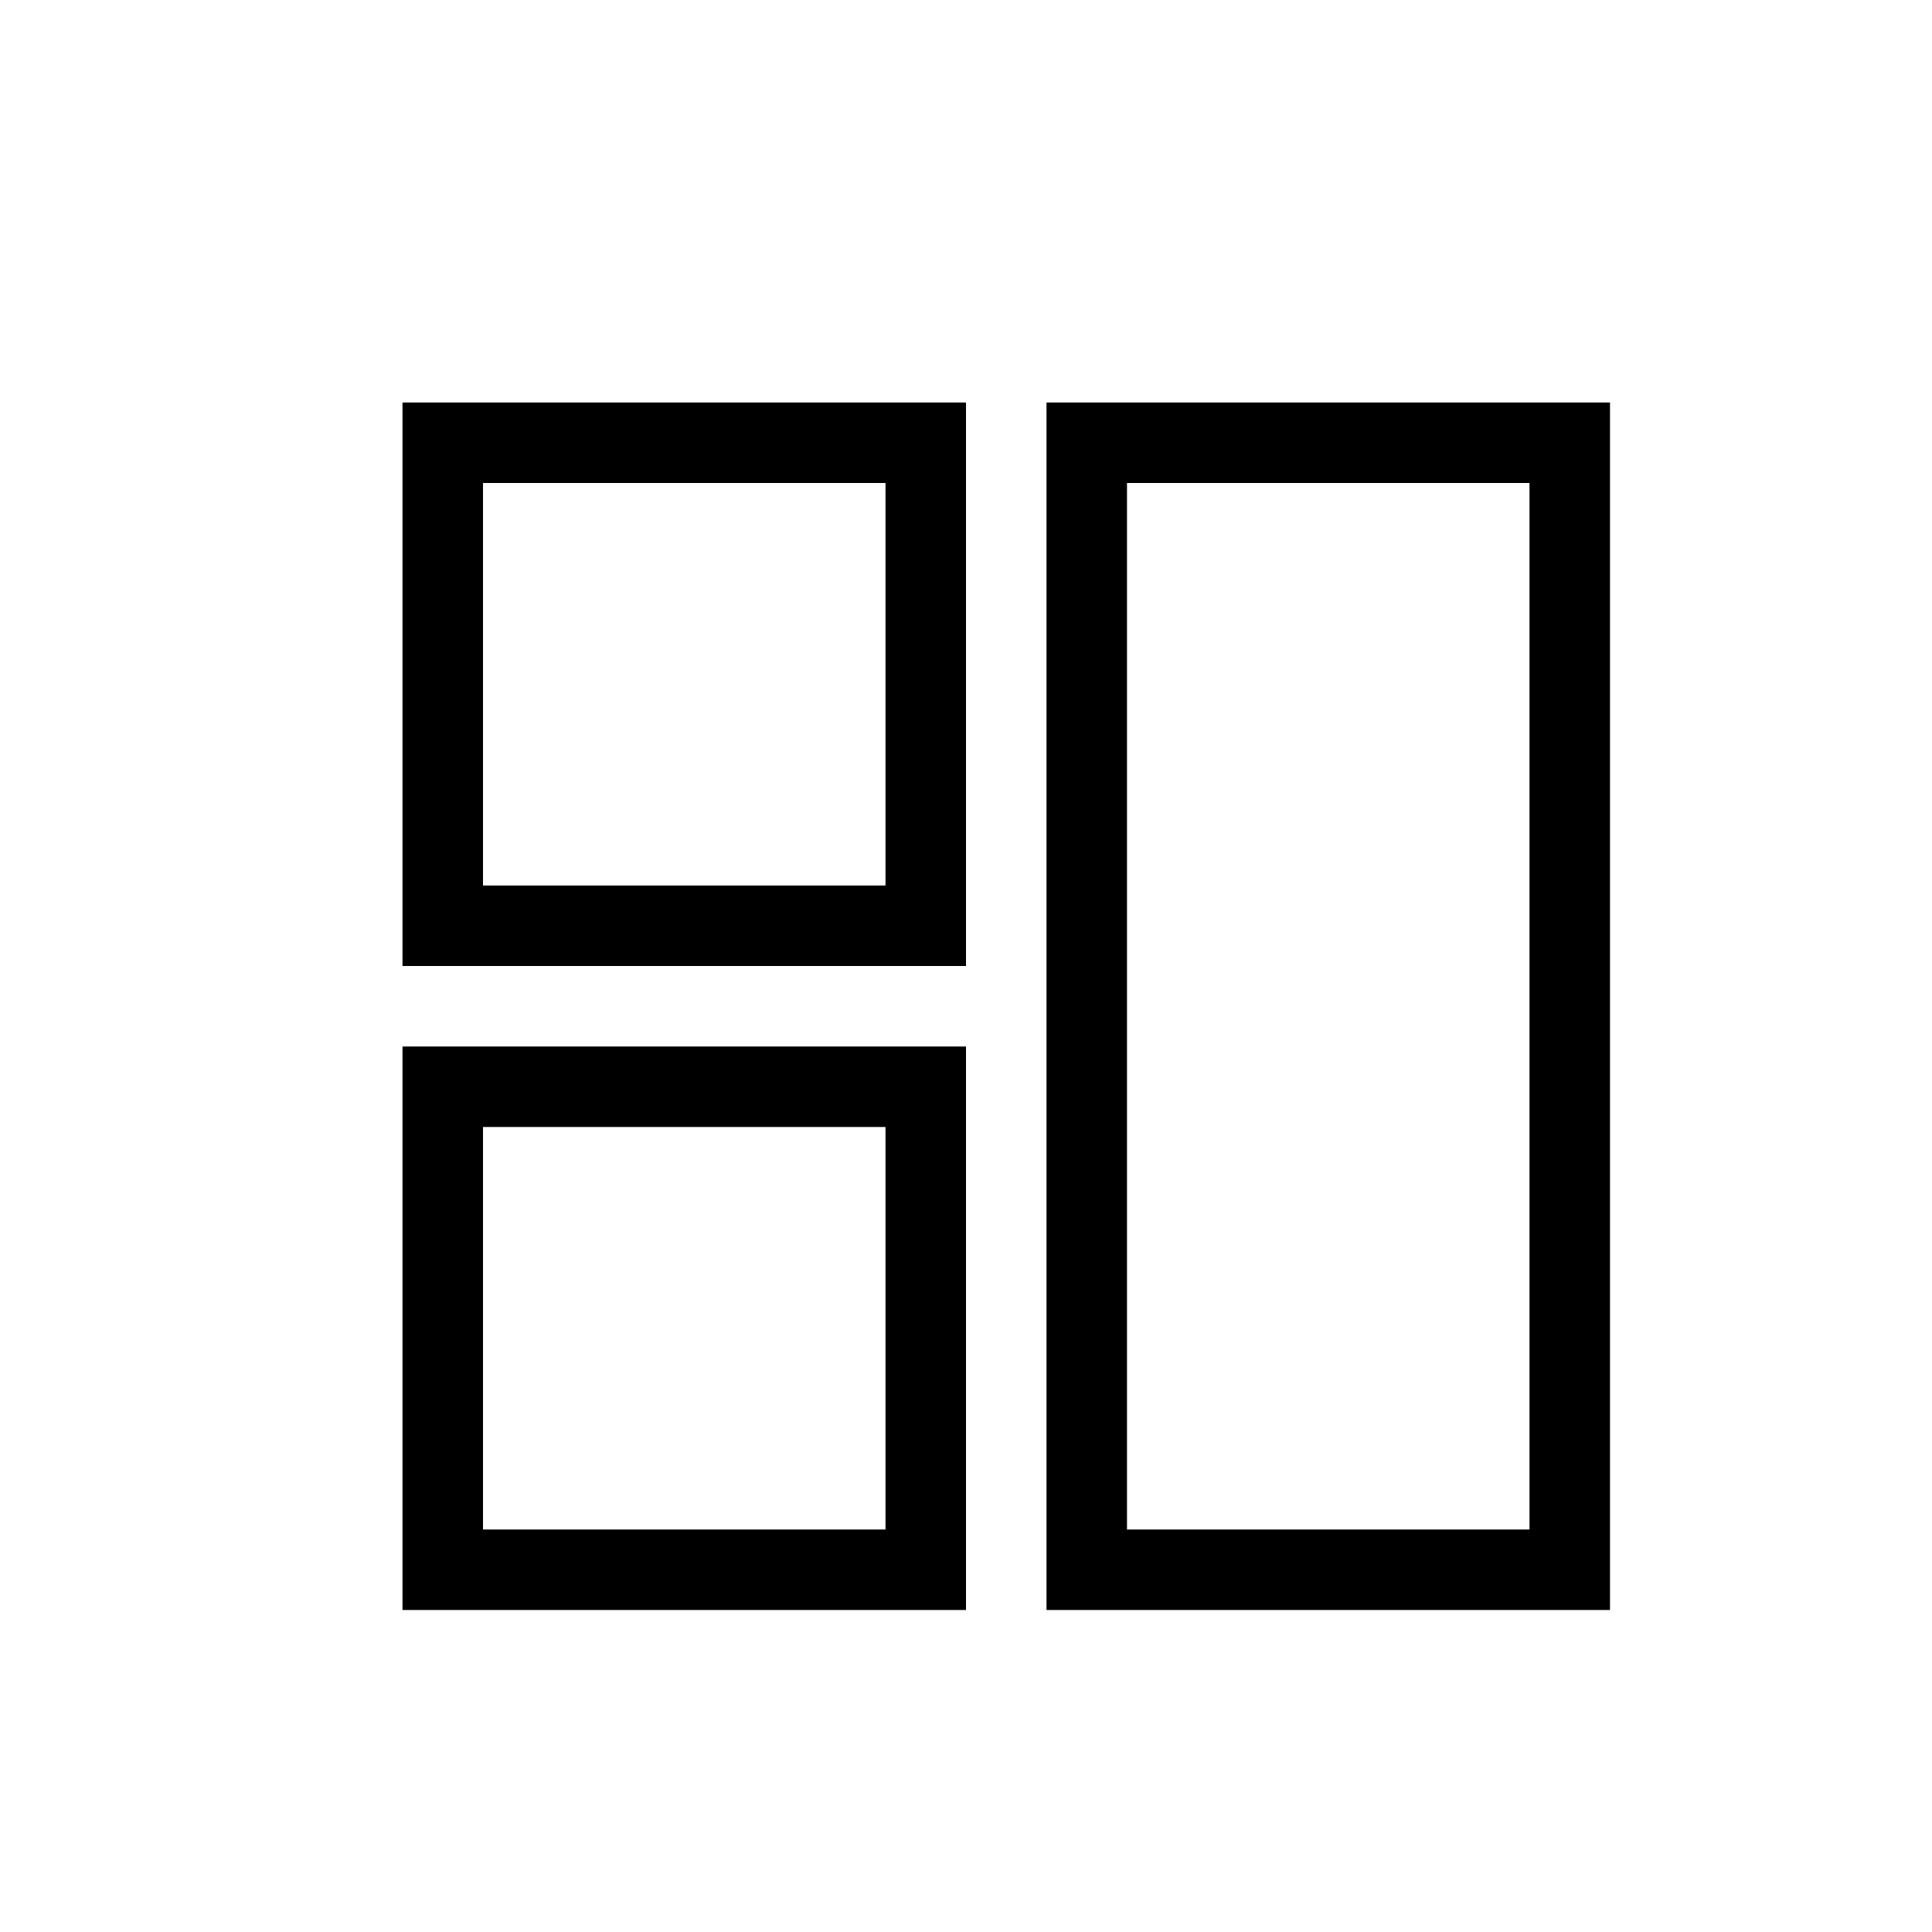
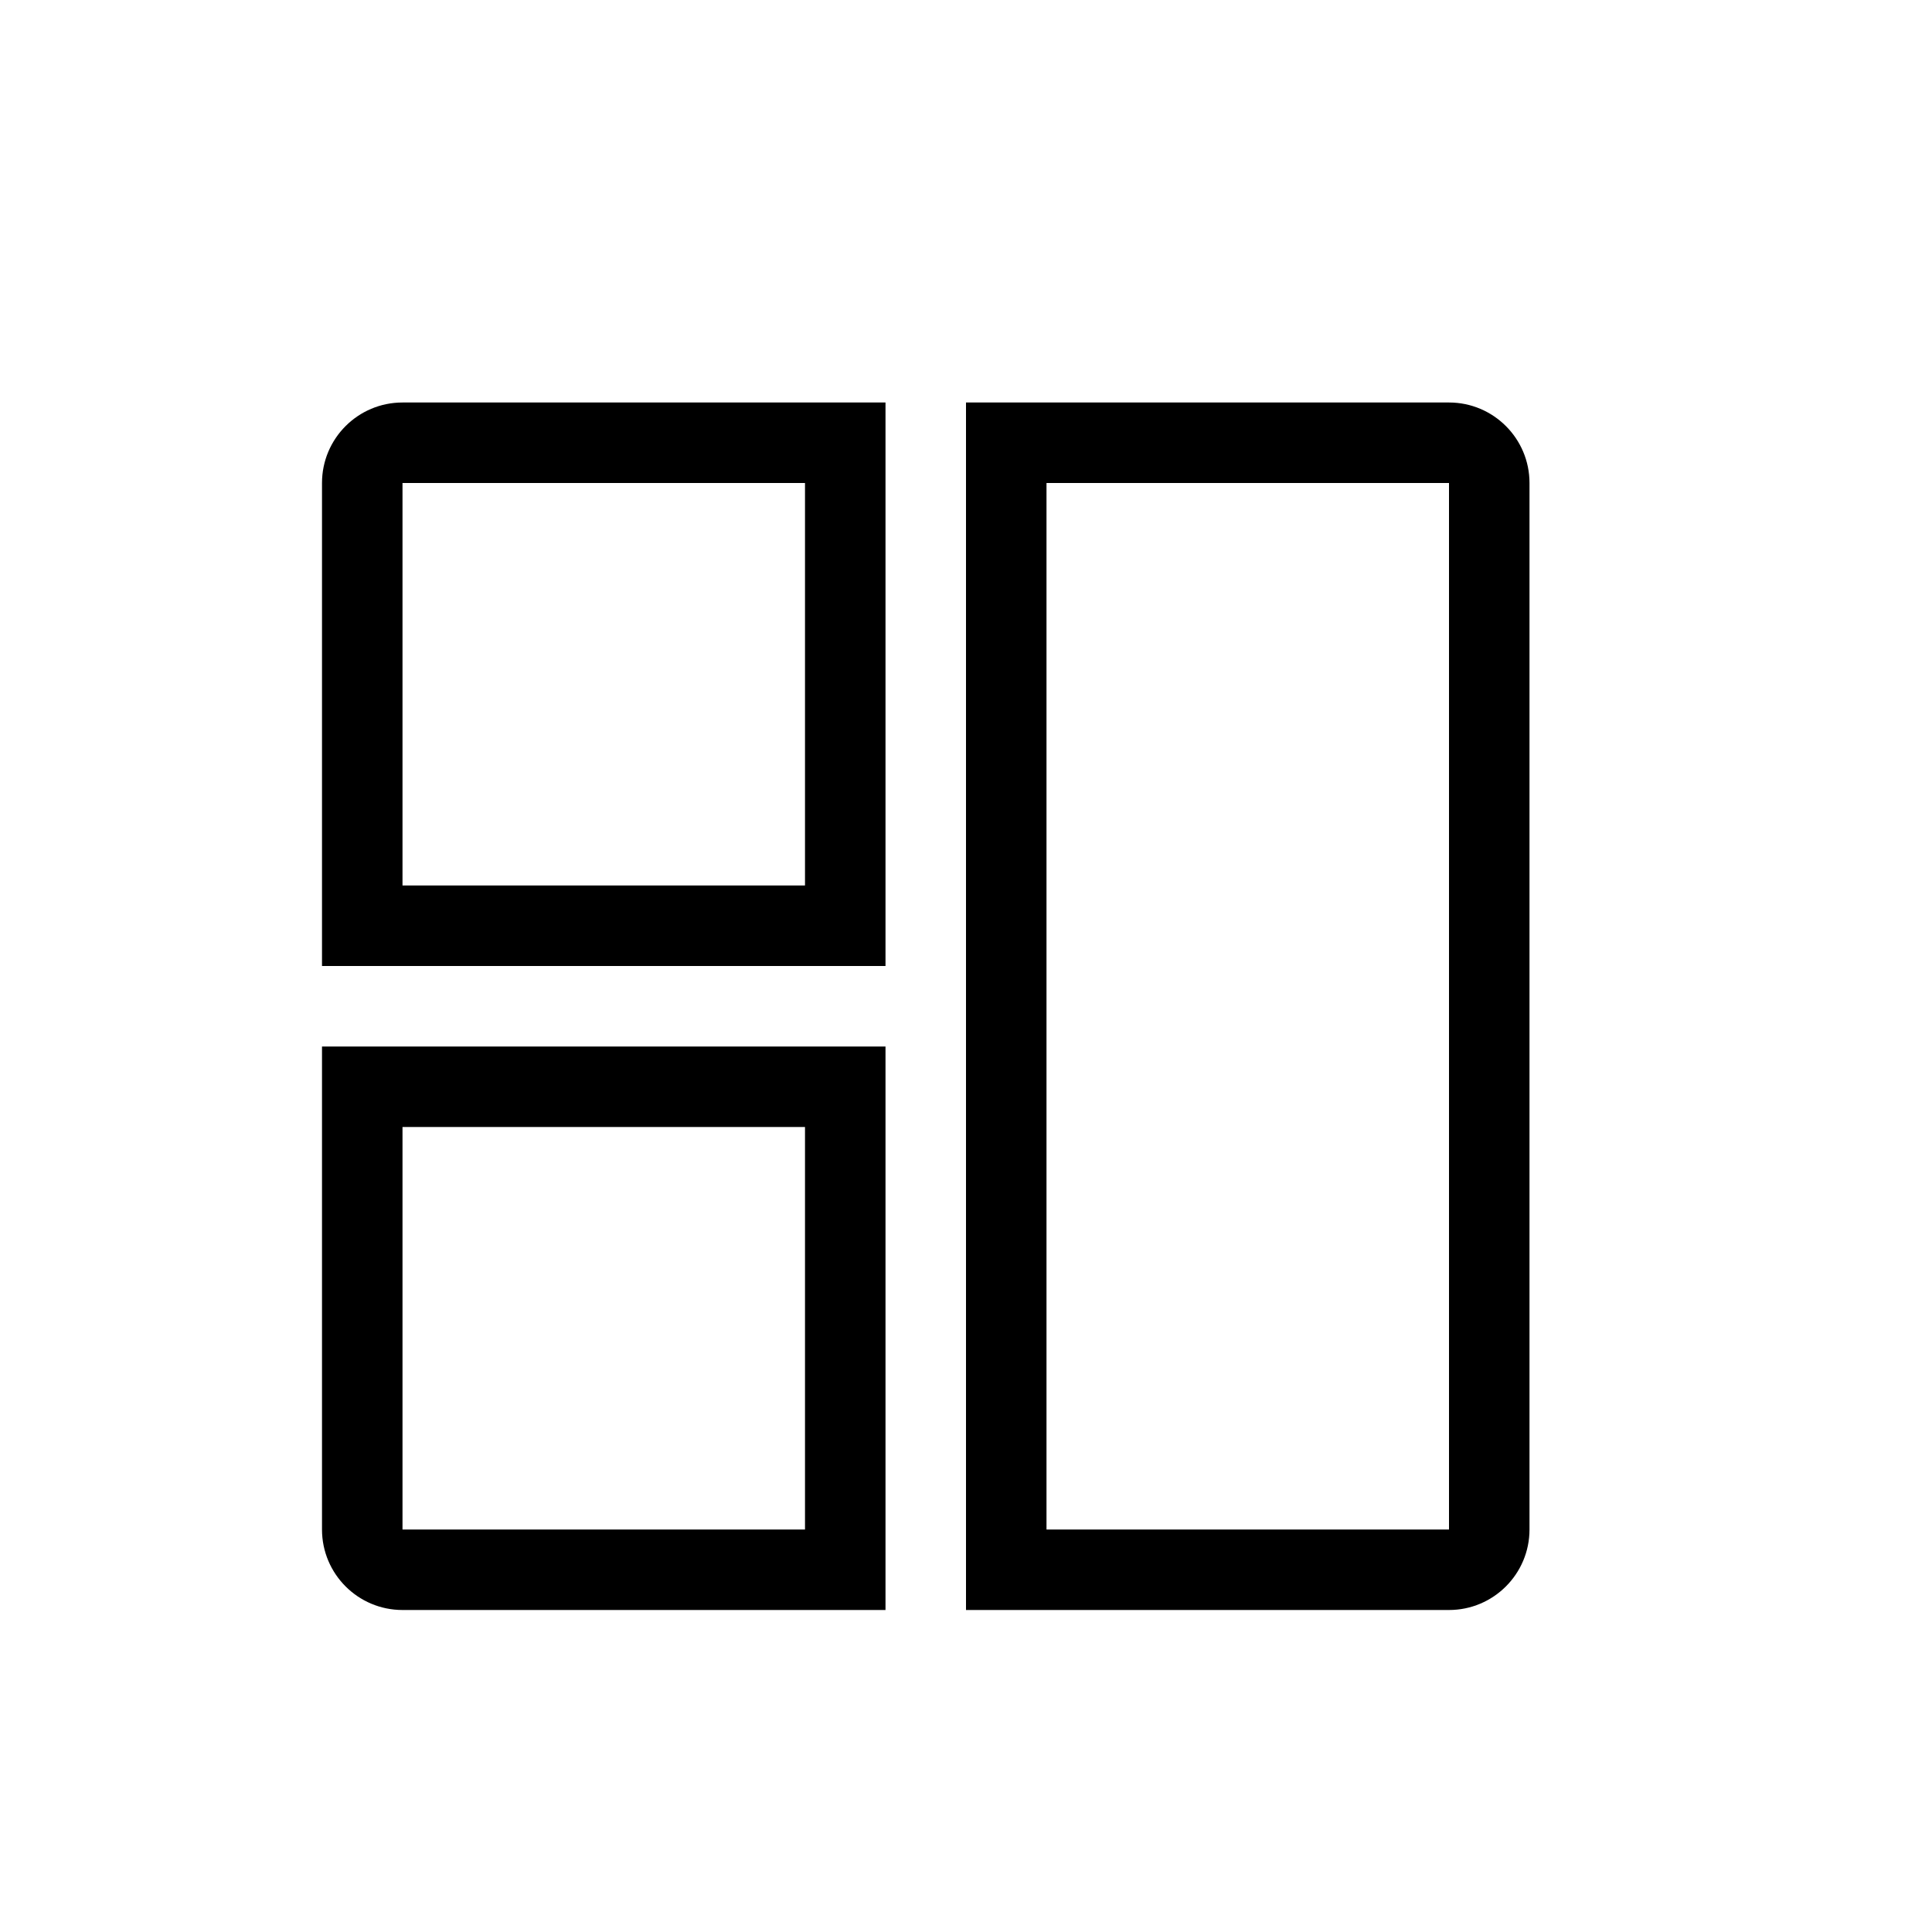
<svg xmlns="http://www.w3.org/2000/svg" width="24" height="24" viewBox="0 0 24 24">
-   <path d="M14 19L19 19 19 6 14 6 14 19zM20 5L20 20 13 20 13 5 20 5zM6 11L11 11 11 6 6 6 6 11zM12 5L12 12 5 12 5 5 12 5zM6 19L11 19 11 14 6 14 6 19zM12 13L12 20 5 20 5 13 12 13z" />
+   <path d="M13,19 L18,19 L18,6 L13,6 L13,19 Z M19,6 L19,19 C19,19.552 18.552,20 18,20 L12,20 L12,5 L18,5 C18.552,5 19,5.448 19,6 Z M5,11 L10,11 L10,6 L5,6 L5,11 Z M11,5 L11,12 L4,12 L4,6 C4,5.448 4.448,5 5,5 L11,5 Z M5,19 L10,19 L10,14 L5,14 L5,19 Z M11,13 L11,20 L5,20 C4.448,20 4,19.552 4,19 L4,13 L11,13 Z" />
</svg>
